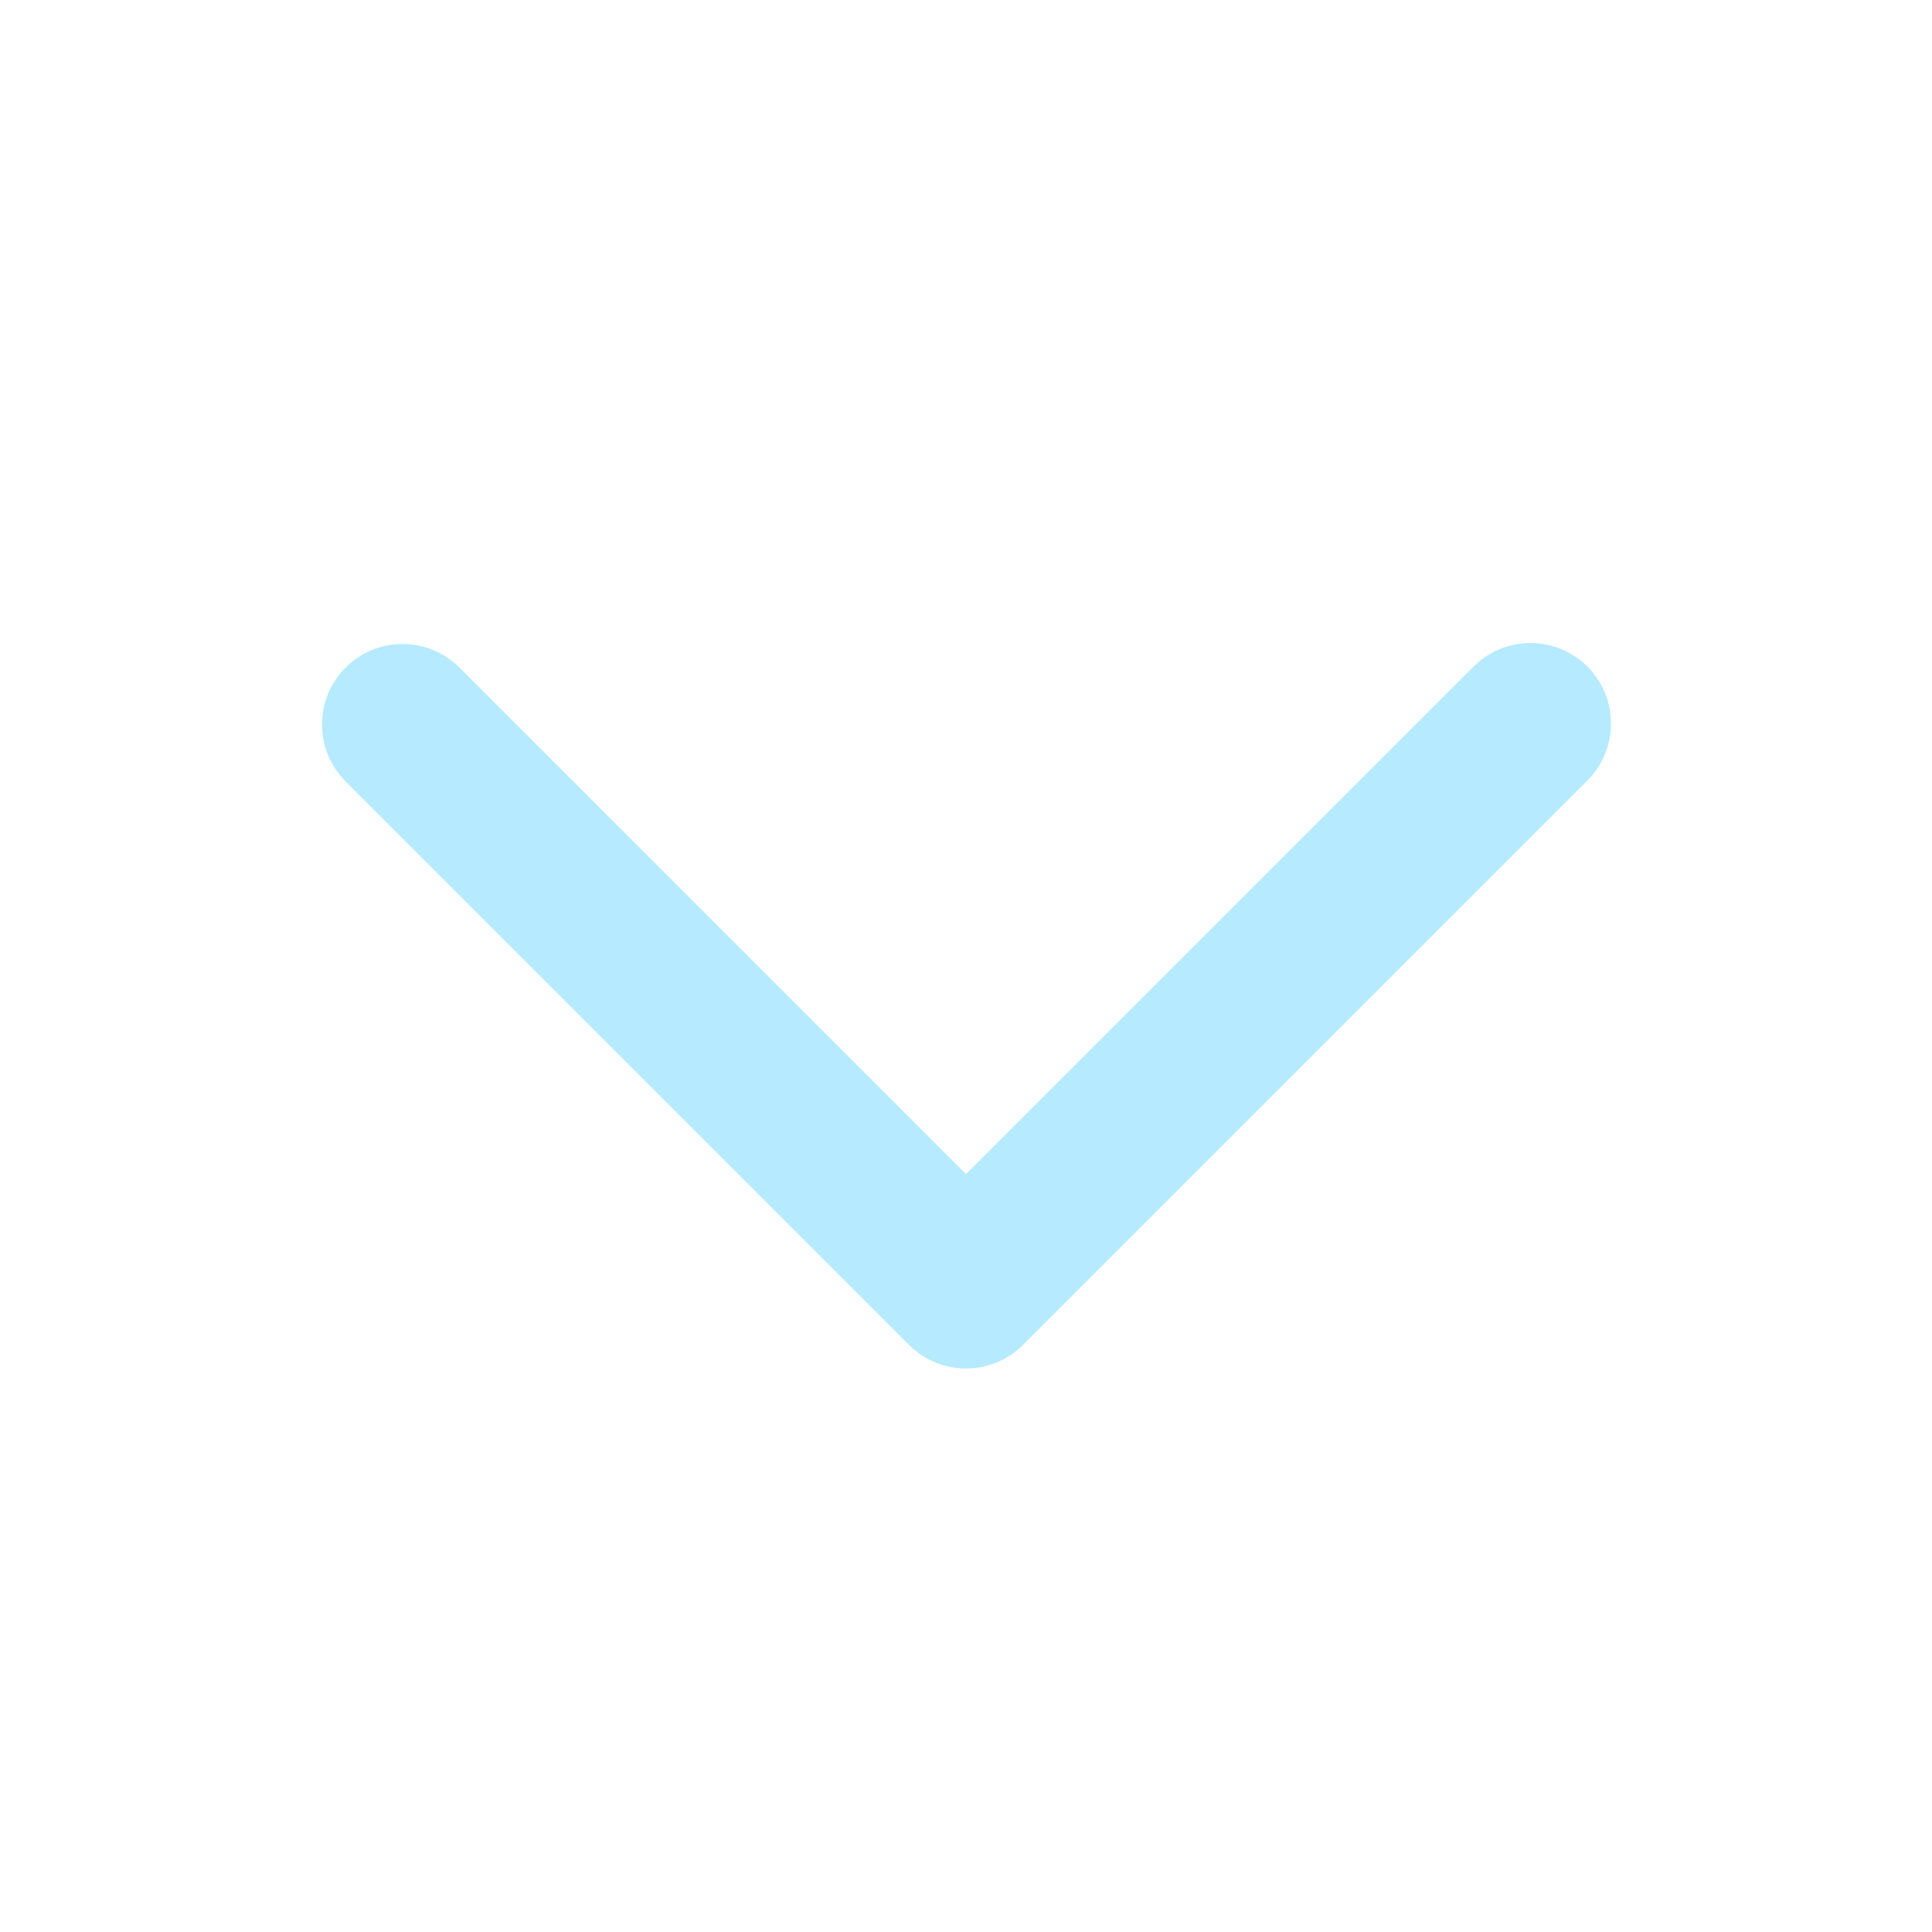
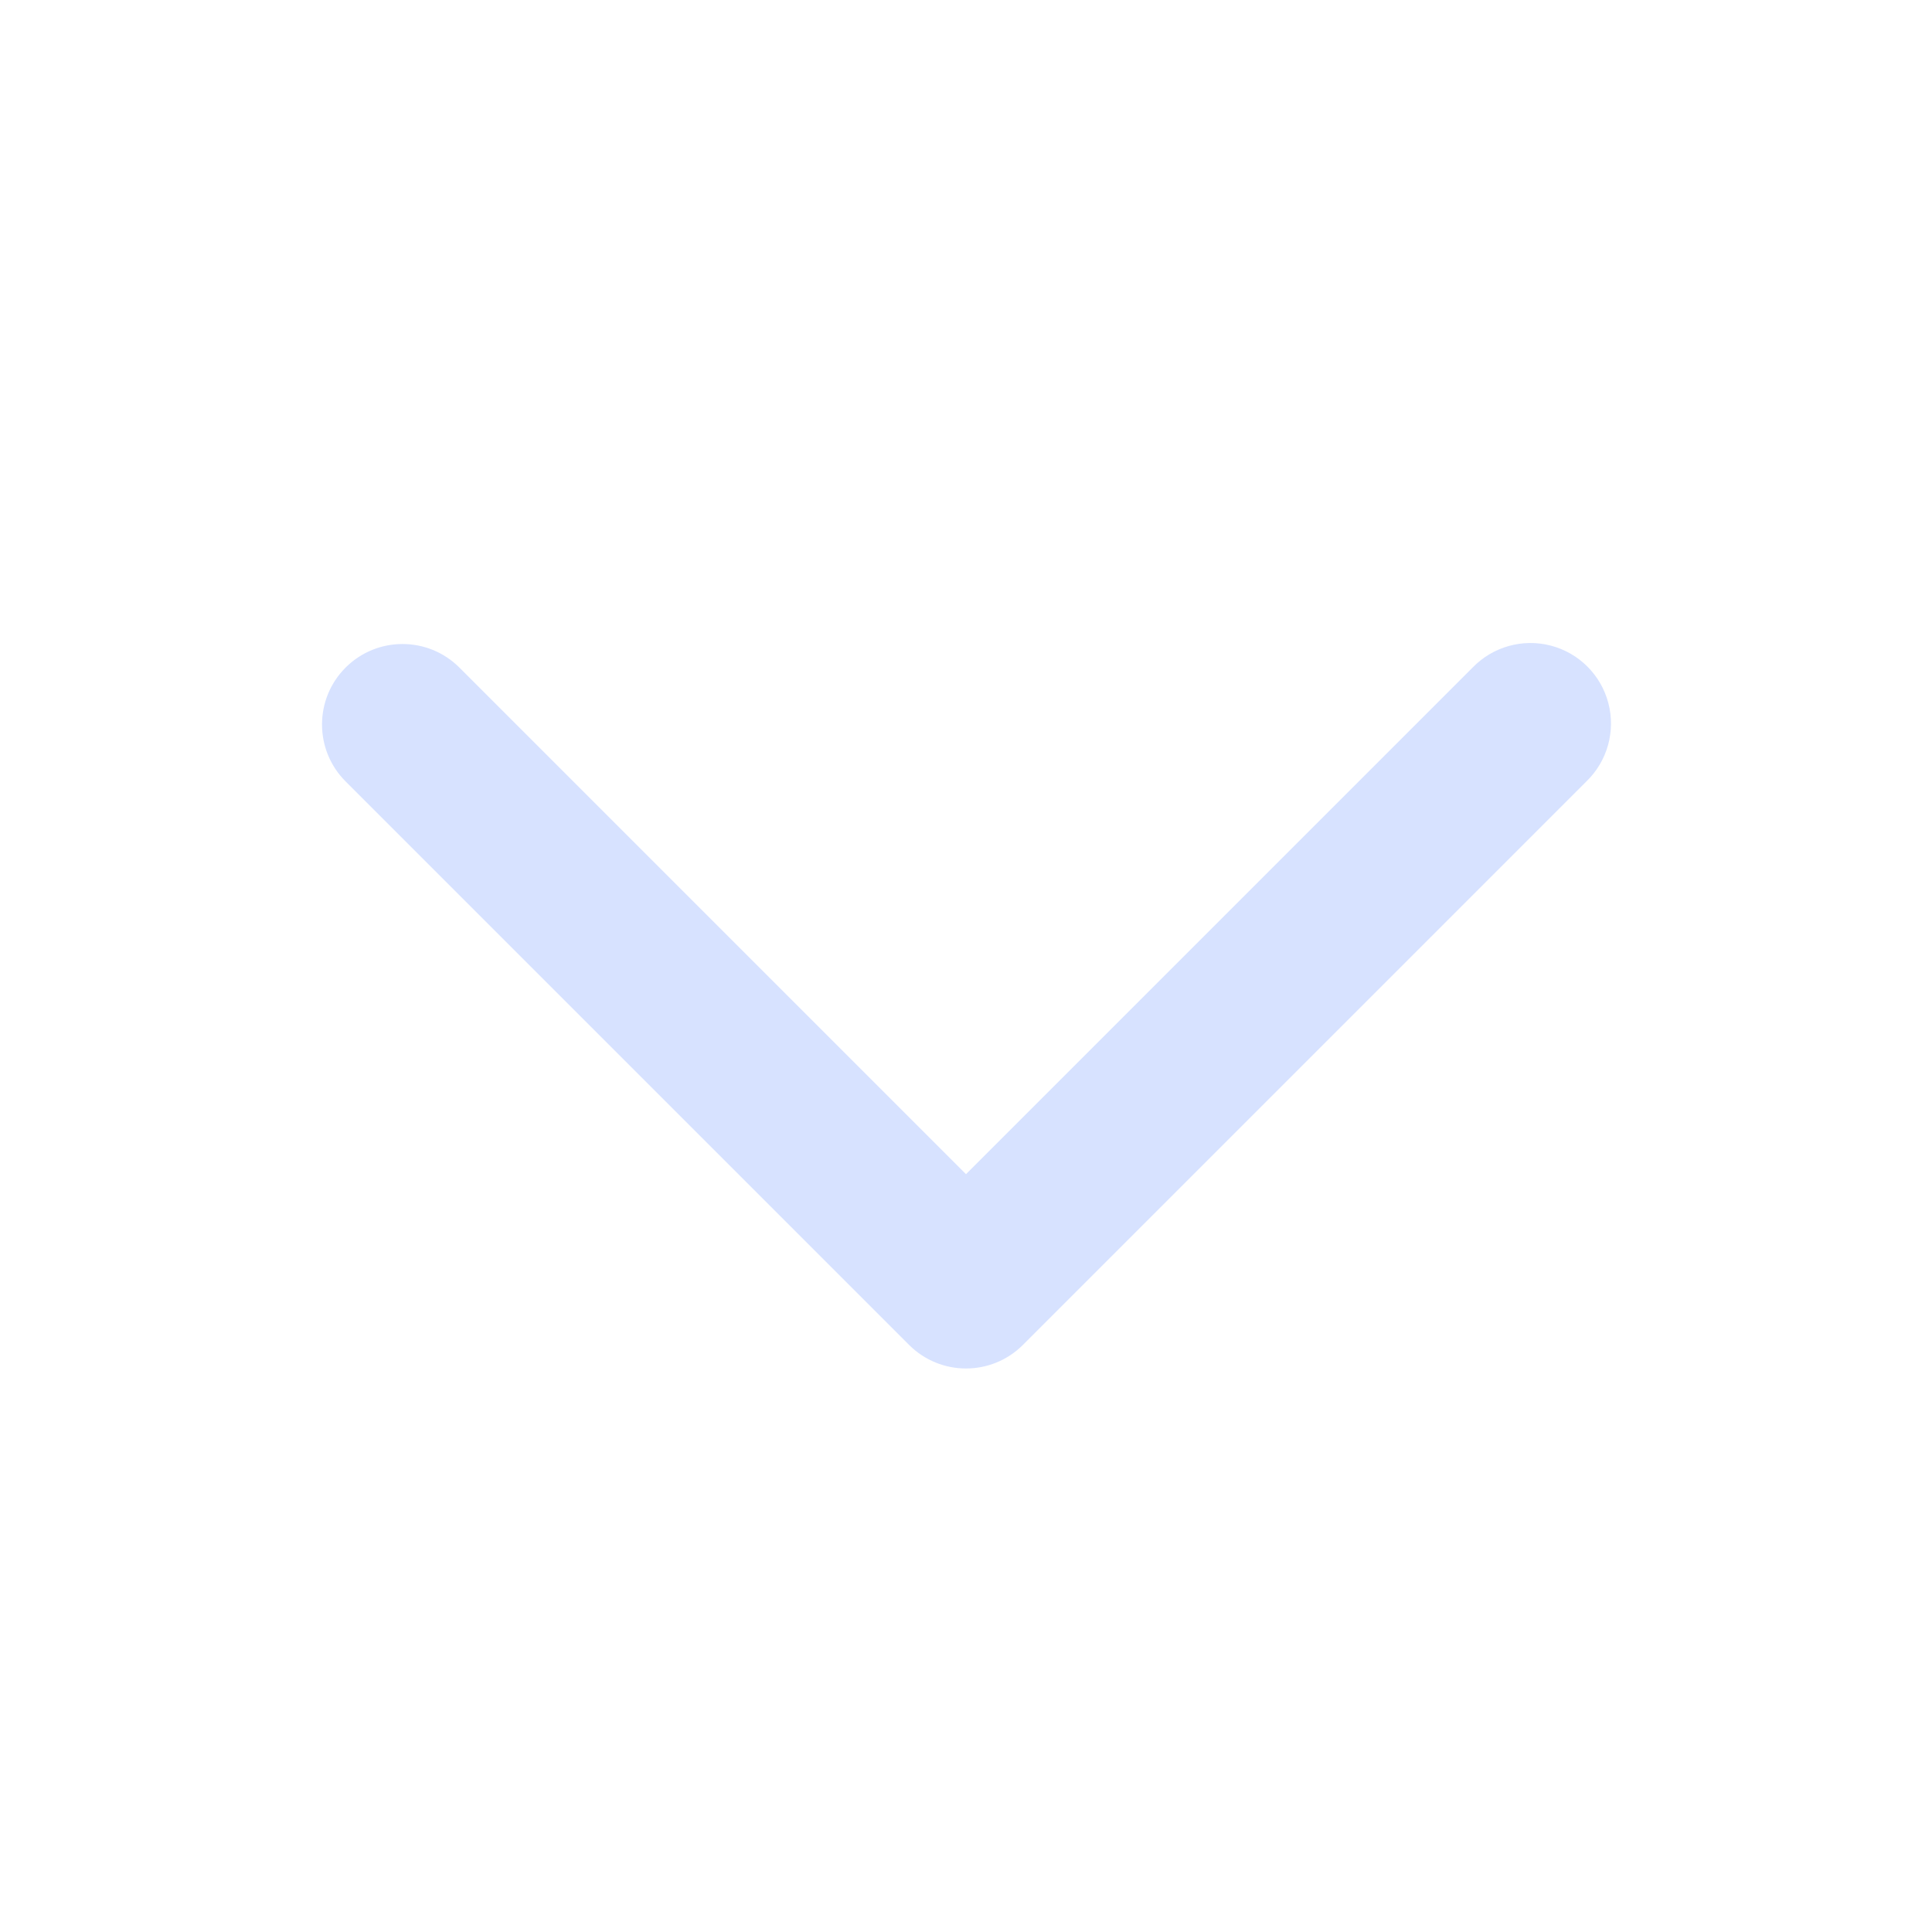
<svg xmlns="http://www.w3.org/2000/svg" width="24" height="24" fill="none" viewBox="0 0 24 24">
-   <path d="M4.293 8.293a1 1 0 0 1 1.414 0L12 14.586l6.293-6.293a1 1 0 1 1 1.414 1.414l-7 7a1 1 0 0 1-1.414 0l-7-7a1 1 0 0 1 0-1.414Z" fill="#b5eaff" />
+   <path d="M4.293 8.293a1 1 0 0 1 1.414 0L12 14.586l6.293-6.293a1 1 0 1 1 1.414 1.414l-7 7a1 1 0 0 1-1.414 0l-7-7a1 1 0 0 1 0-1.414Z" fill="#d7e2ff" />
</svg>
